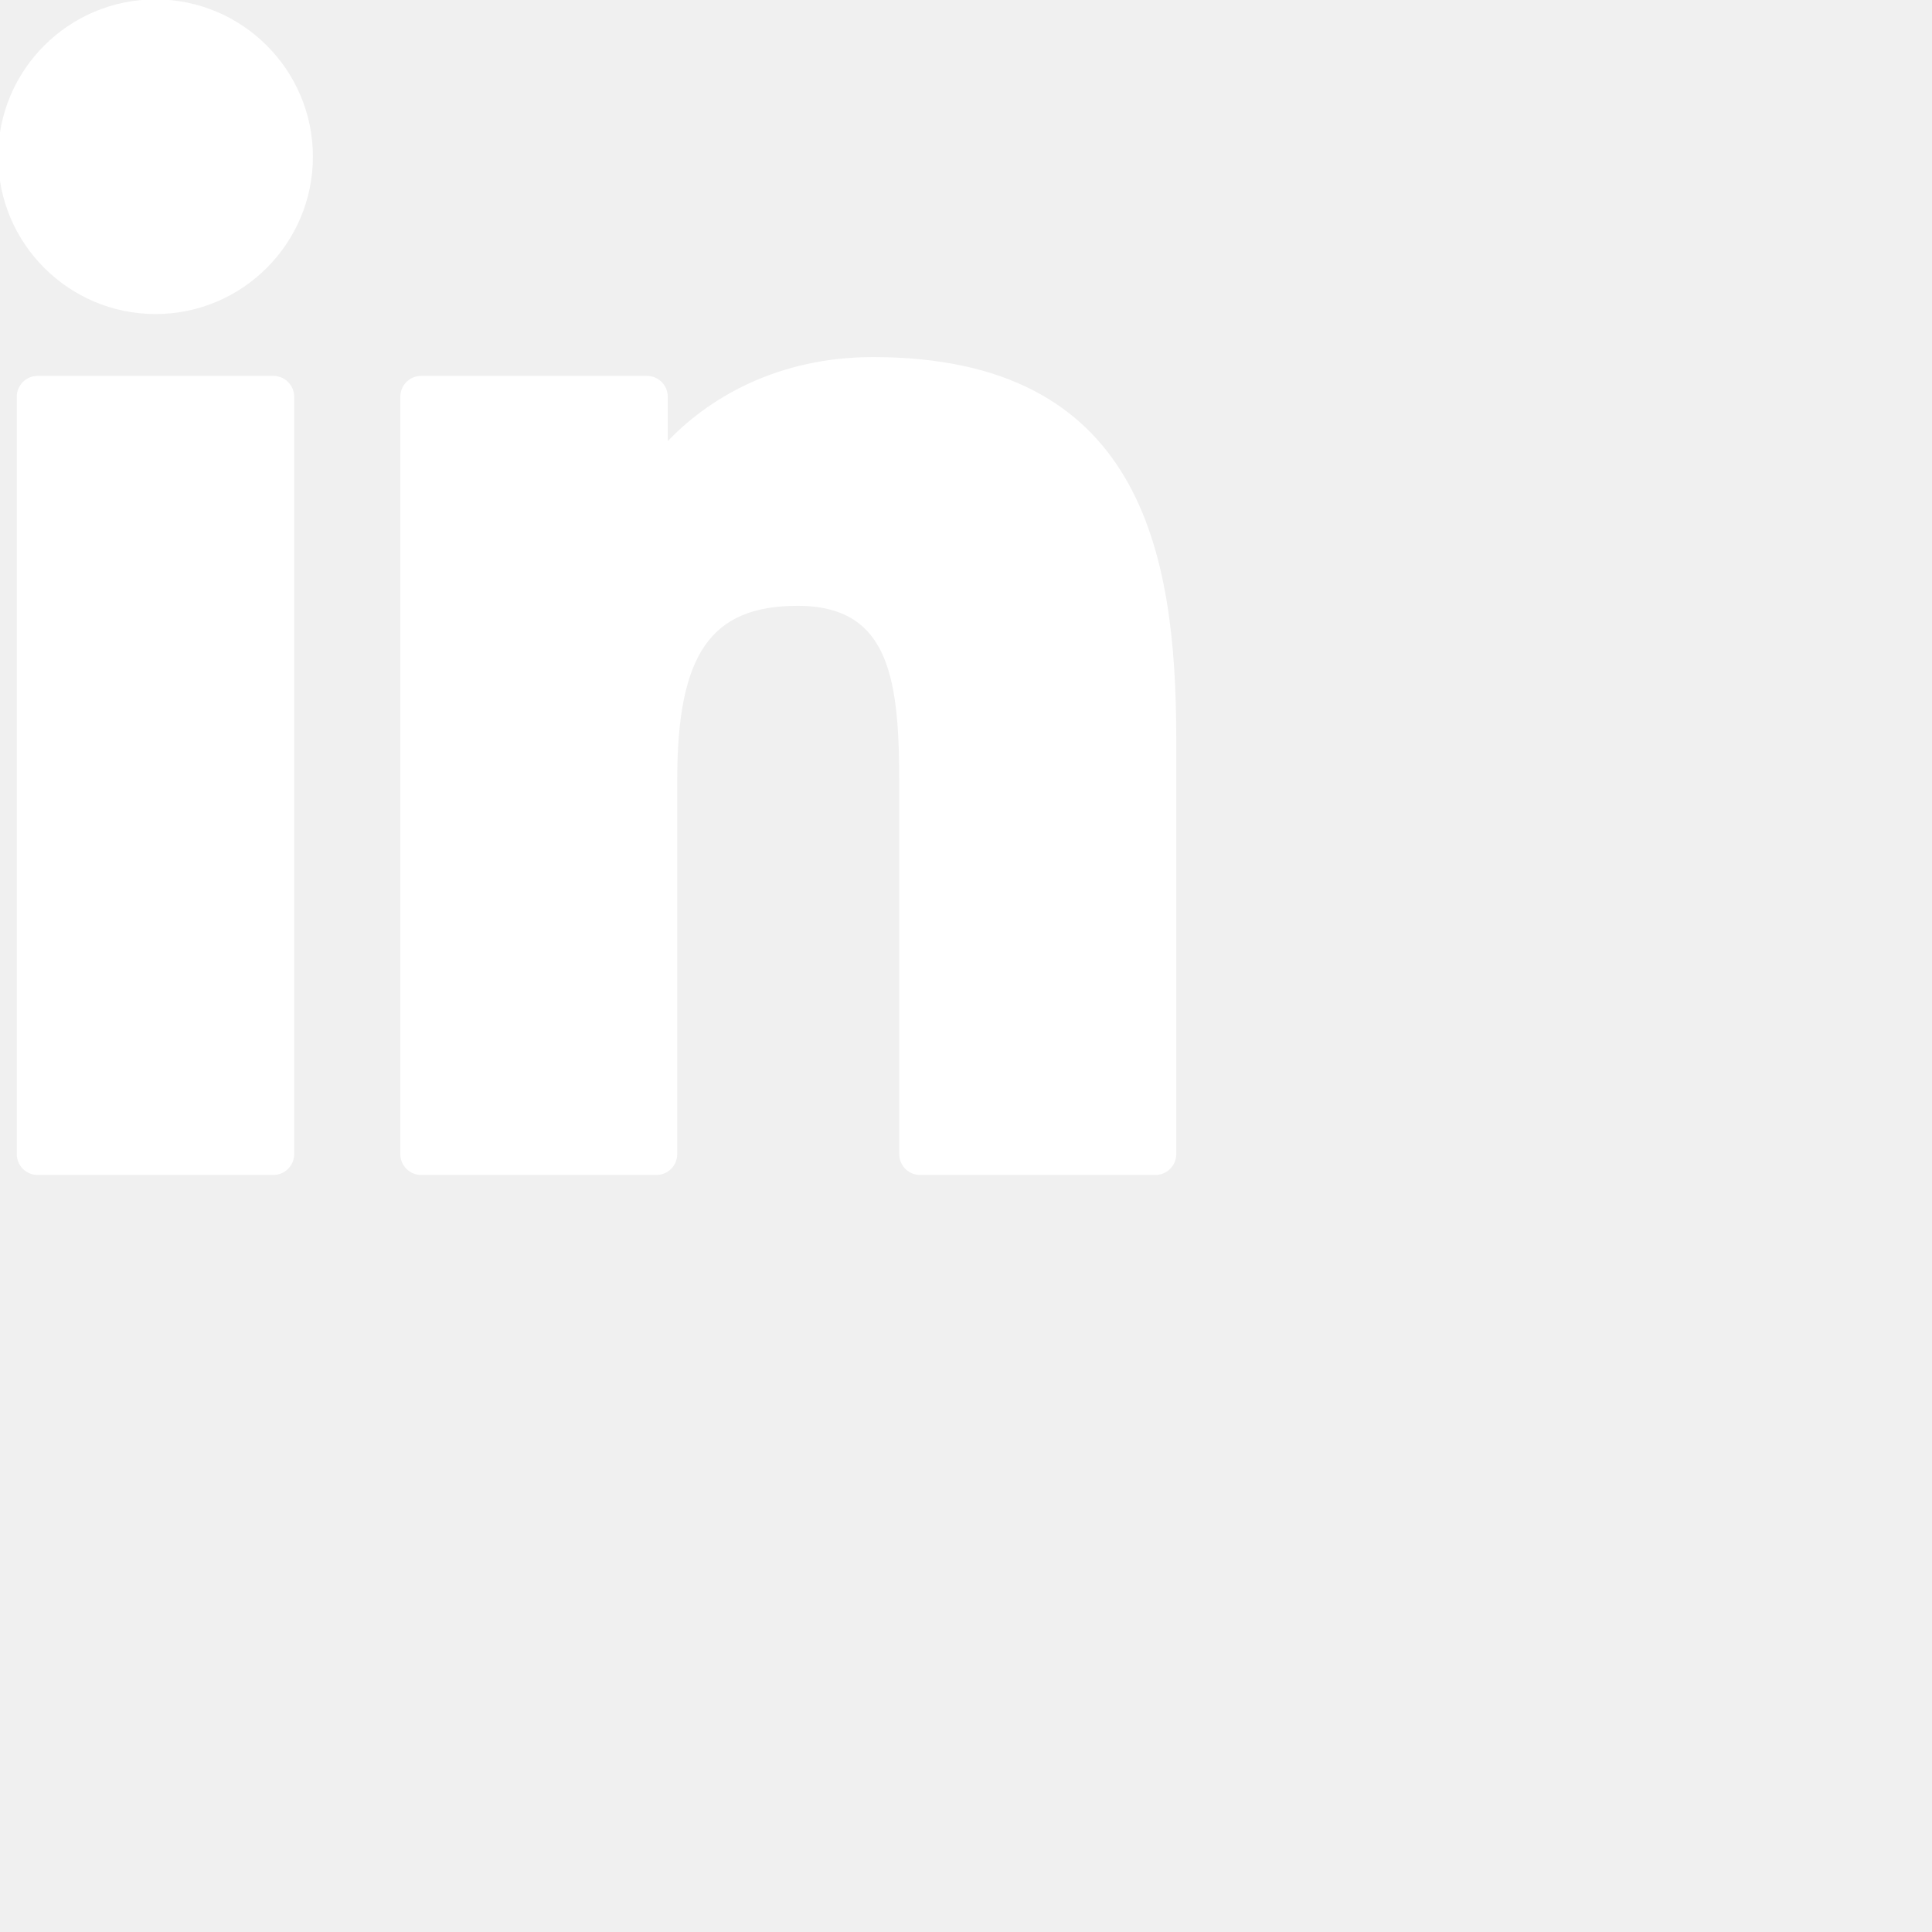
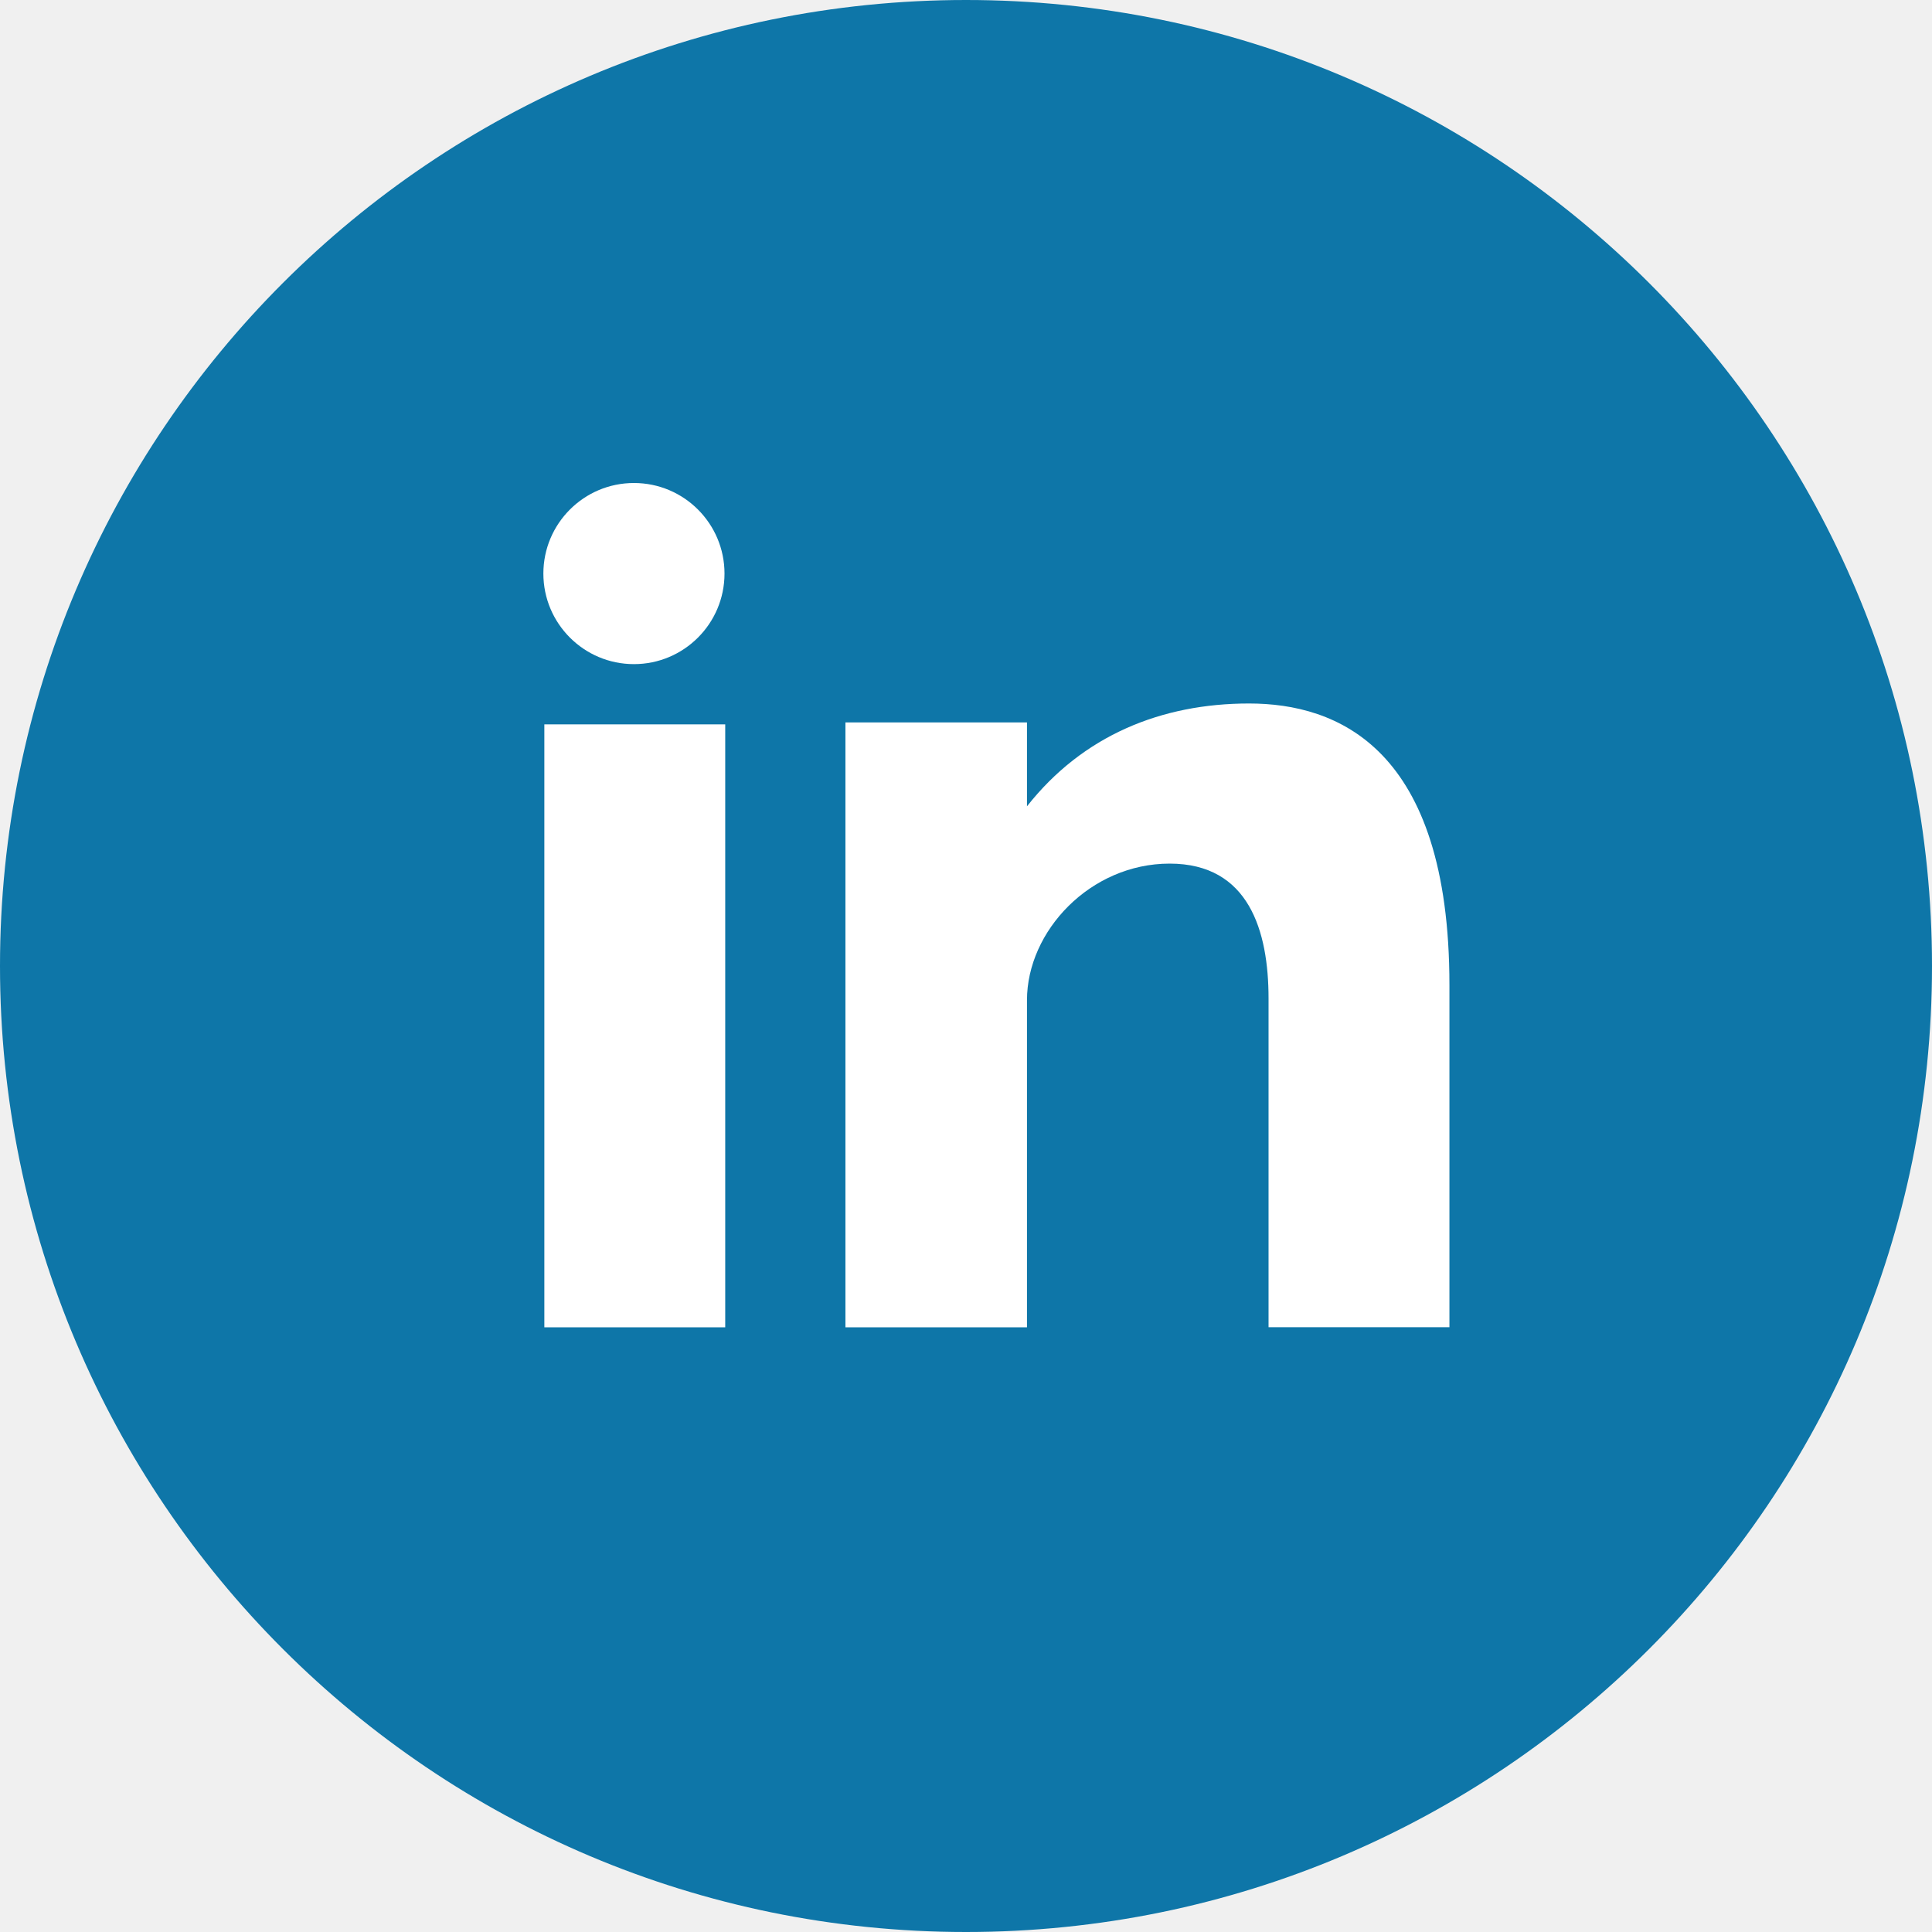
- <svg xmlns="http://www.w3.org/2000/svg" fill="#ffffff" height="800px" width="800px" version="1.1" id="Layer_1" viewBox="0 0 510 510" xml:space="preserve" stroke="#ffffff">
-   <g id="SVGRepo_bgCarrier" stroke-width="0" />
-   <g id="SVGRepo_tracerCarrier" stroke-linecap="round" stroke-linejoin="round" />
-   <g id="SVGRepo_iconCarrier">
-     <g id="XMLID_801_">
-       <path id="XMLID_802_" d="M72.16,99.73H9.927c-2.762,0-5,2.239-5,5v199.928c0,2.762,2.238,5,5,5H72.16c2.762,0,5-2.238,5-5V104.73 C77.16,101.969,74.922,99.73,72.16,99.73z" />
-       <path id="XMLID_803_" d="M41.066,0.341C18.422,0.341,0,18.743,0,41.362C0,63.991,18.422,82.4,41.066,82.4 c22.626,0,41.033-18.41,41.033-41.038C82.1,18.743,63.692,0.341,41.066,0.341z" />
-       <path id="XMLID_804_" d="M230.454,94.761c-24.995,0-43.472,10.745-54.679,22.954V104.73c0-2.761-2.238-5-5-5h-59.599 c-2.762,0-5,2.239-5,5v199.928c0,2.762,2.238,5,5,5h62.097c2.762,0,5-2.238,5-5v-98.918c0-33.333,9.054-46.319,32.29-46.319 c25.306,0,27.317,20.818,27.317,48.034v97.204c0,2.762,2.238,5,5,5H305c2.762,0,5-2.238,5-5V194.995 C310,145.43,300.549,94.761,230.454,94.761z" />
-     </g>
+ <svg xmlns="http://www.w3.org/2000/svg" height="40px" width="40px" version="1.1" id="Layer_1" viewBox="0 0 291.319 291.319" xml:space="preserve">
+   <g>
+     <path style="fill:#0E76A8;" d="M145.659,0c80.45,0,145.66,65.219,145.66,145.66s-65.21,145.659-145.66,145.659S0,226.1,0,145.66   S65.21,0,145.659,0z" />
+     <path style="fill:#FFFFFF;" d="M82.079,200.136h27.275v-90.91H82.079V200.136z M188.338,106.077   c-13.237,0-25.081,4.834-33.483,15.504v-12.654H127.48v91.21h27.375v-49.324c0-10.424,9.55-20.593,21.512-20.593   s14.912,10.169,14.912,20.338v49.57h27.275v-51.6C218.553,112.686,201.584,106.077,188.338,106.077z M95.589,100.141   c7.538,0,13.656-6.118,13.656-13.656S103.127,72.83,95.589,72.83s-13.656,6.118-13.656,13.656S88.051,100.141,95.589,100.141z" />
  </g>
</svg>
